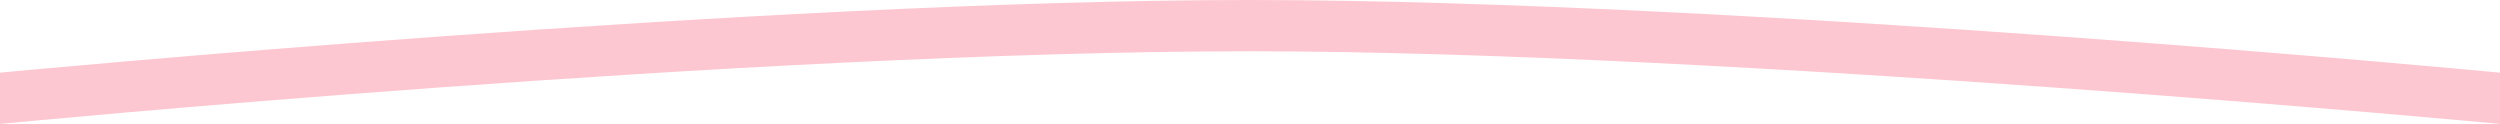
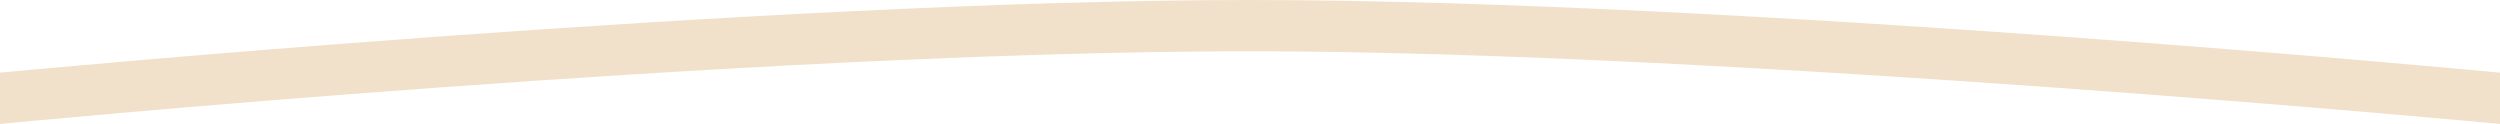
<svg xmlns="http://www.w3.org/2000/svg" width="585" height="29" viewBox="0 0 585 29" fill="none">
-   <path d="M585 29V17C585 17 406.824 0 292.5 0C178.176 0 0 17 0 17V29C0 29 175.5 12 292.5 12C404.724 12 585 29 585 29Z" fill="#F84565" fill-opacity="0.3" />
+   <path d="M585 29V17C585 17 406.824 0 292.5 0C178.176 0 0 17 0 17V29C0 29 175.5 12 292.5 12C404.724 12 585 29 585 29Z" fill="#cf994d" fill-opacity="0.3" />
</svg>
